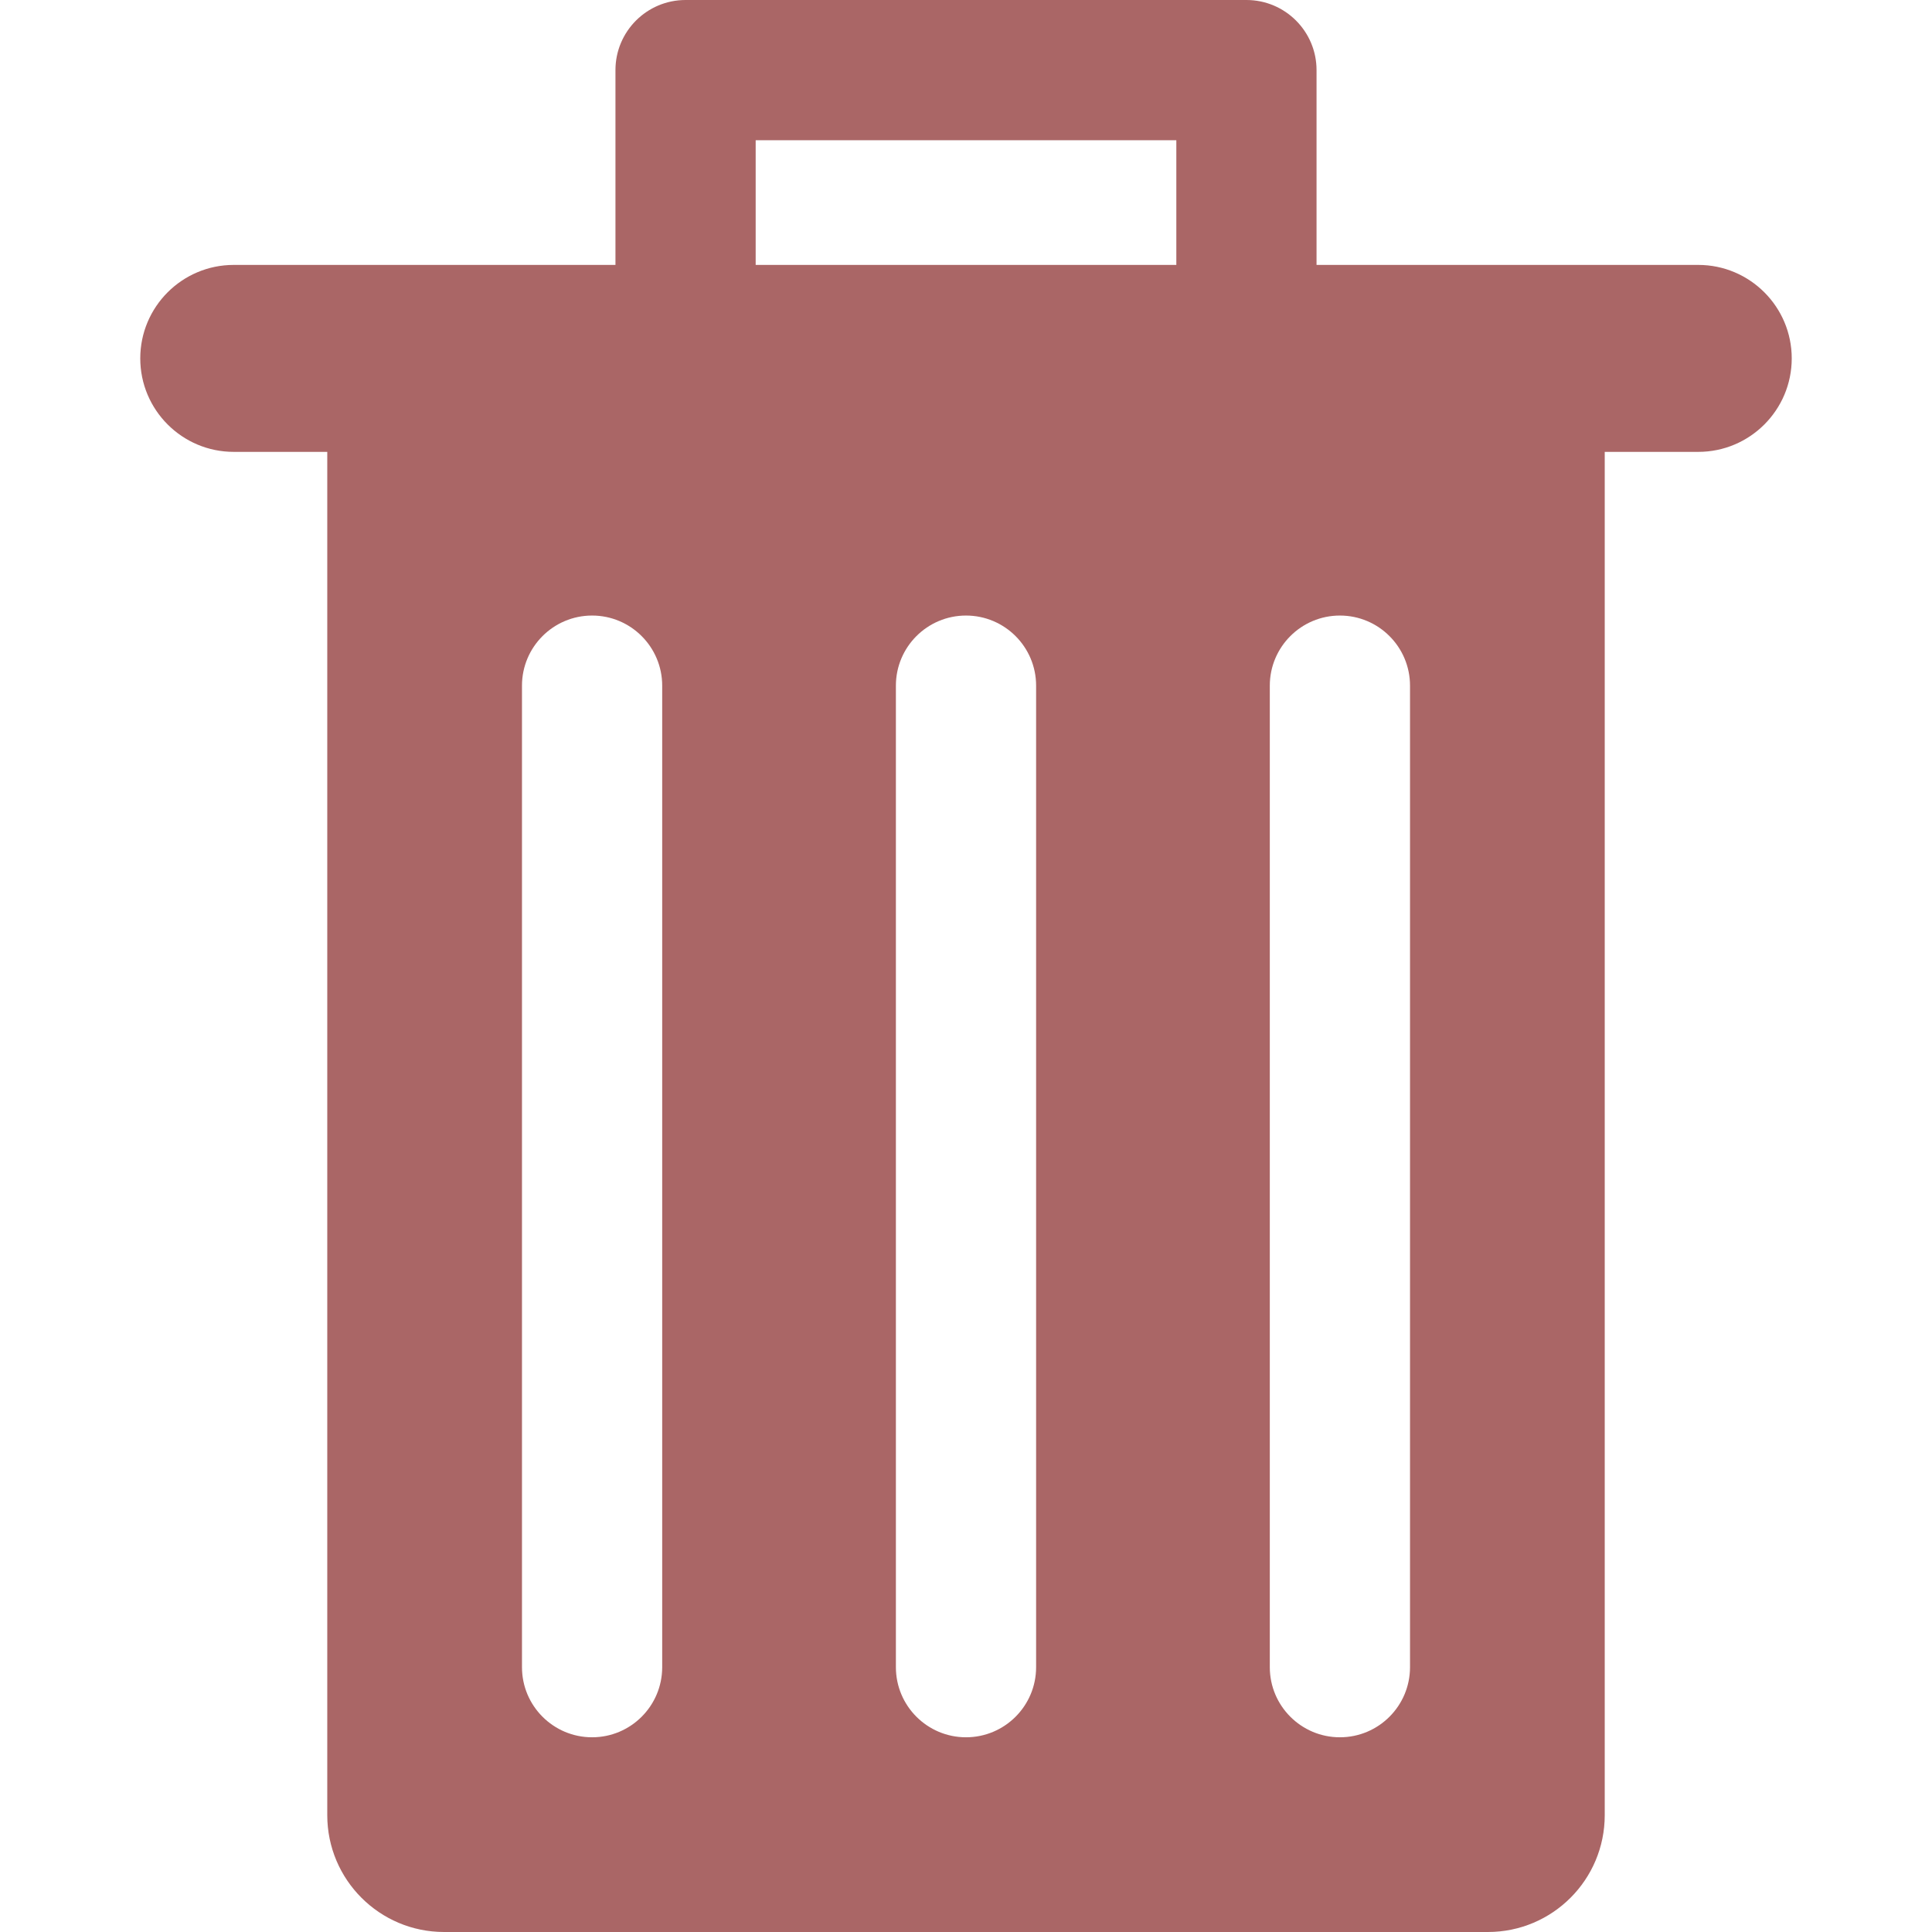
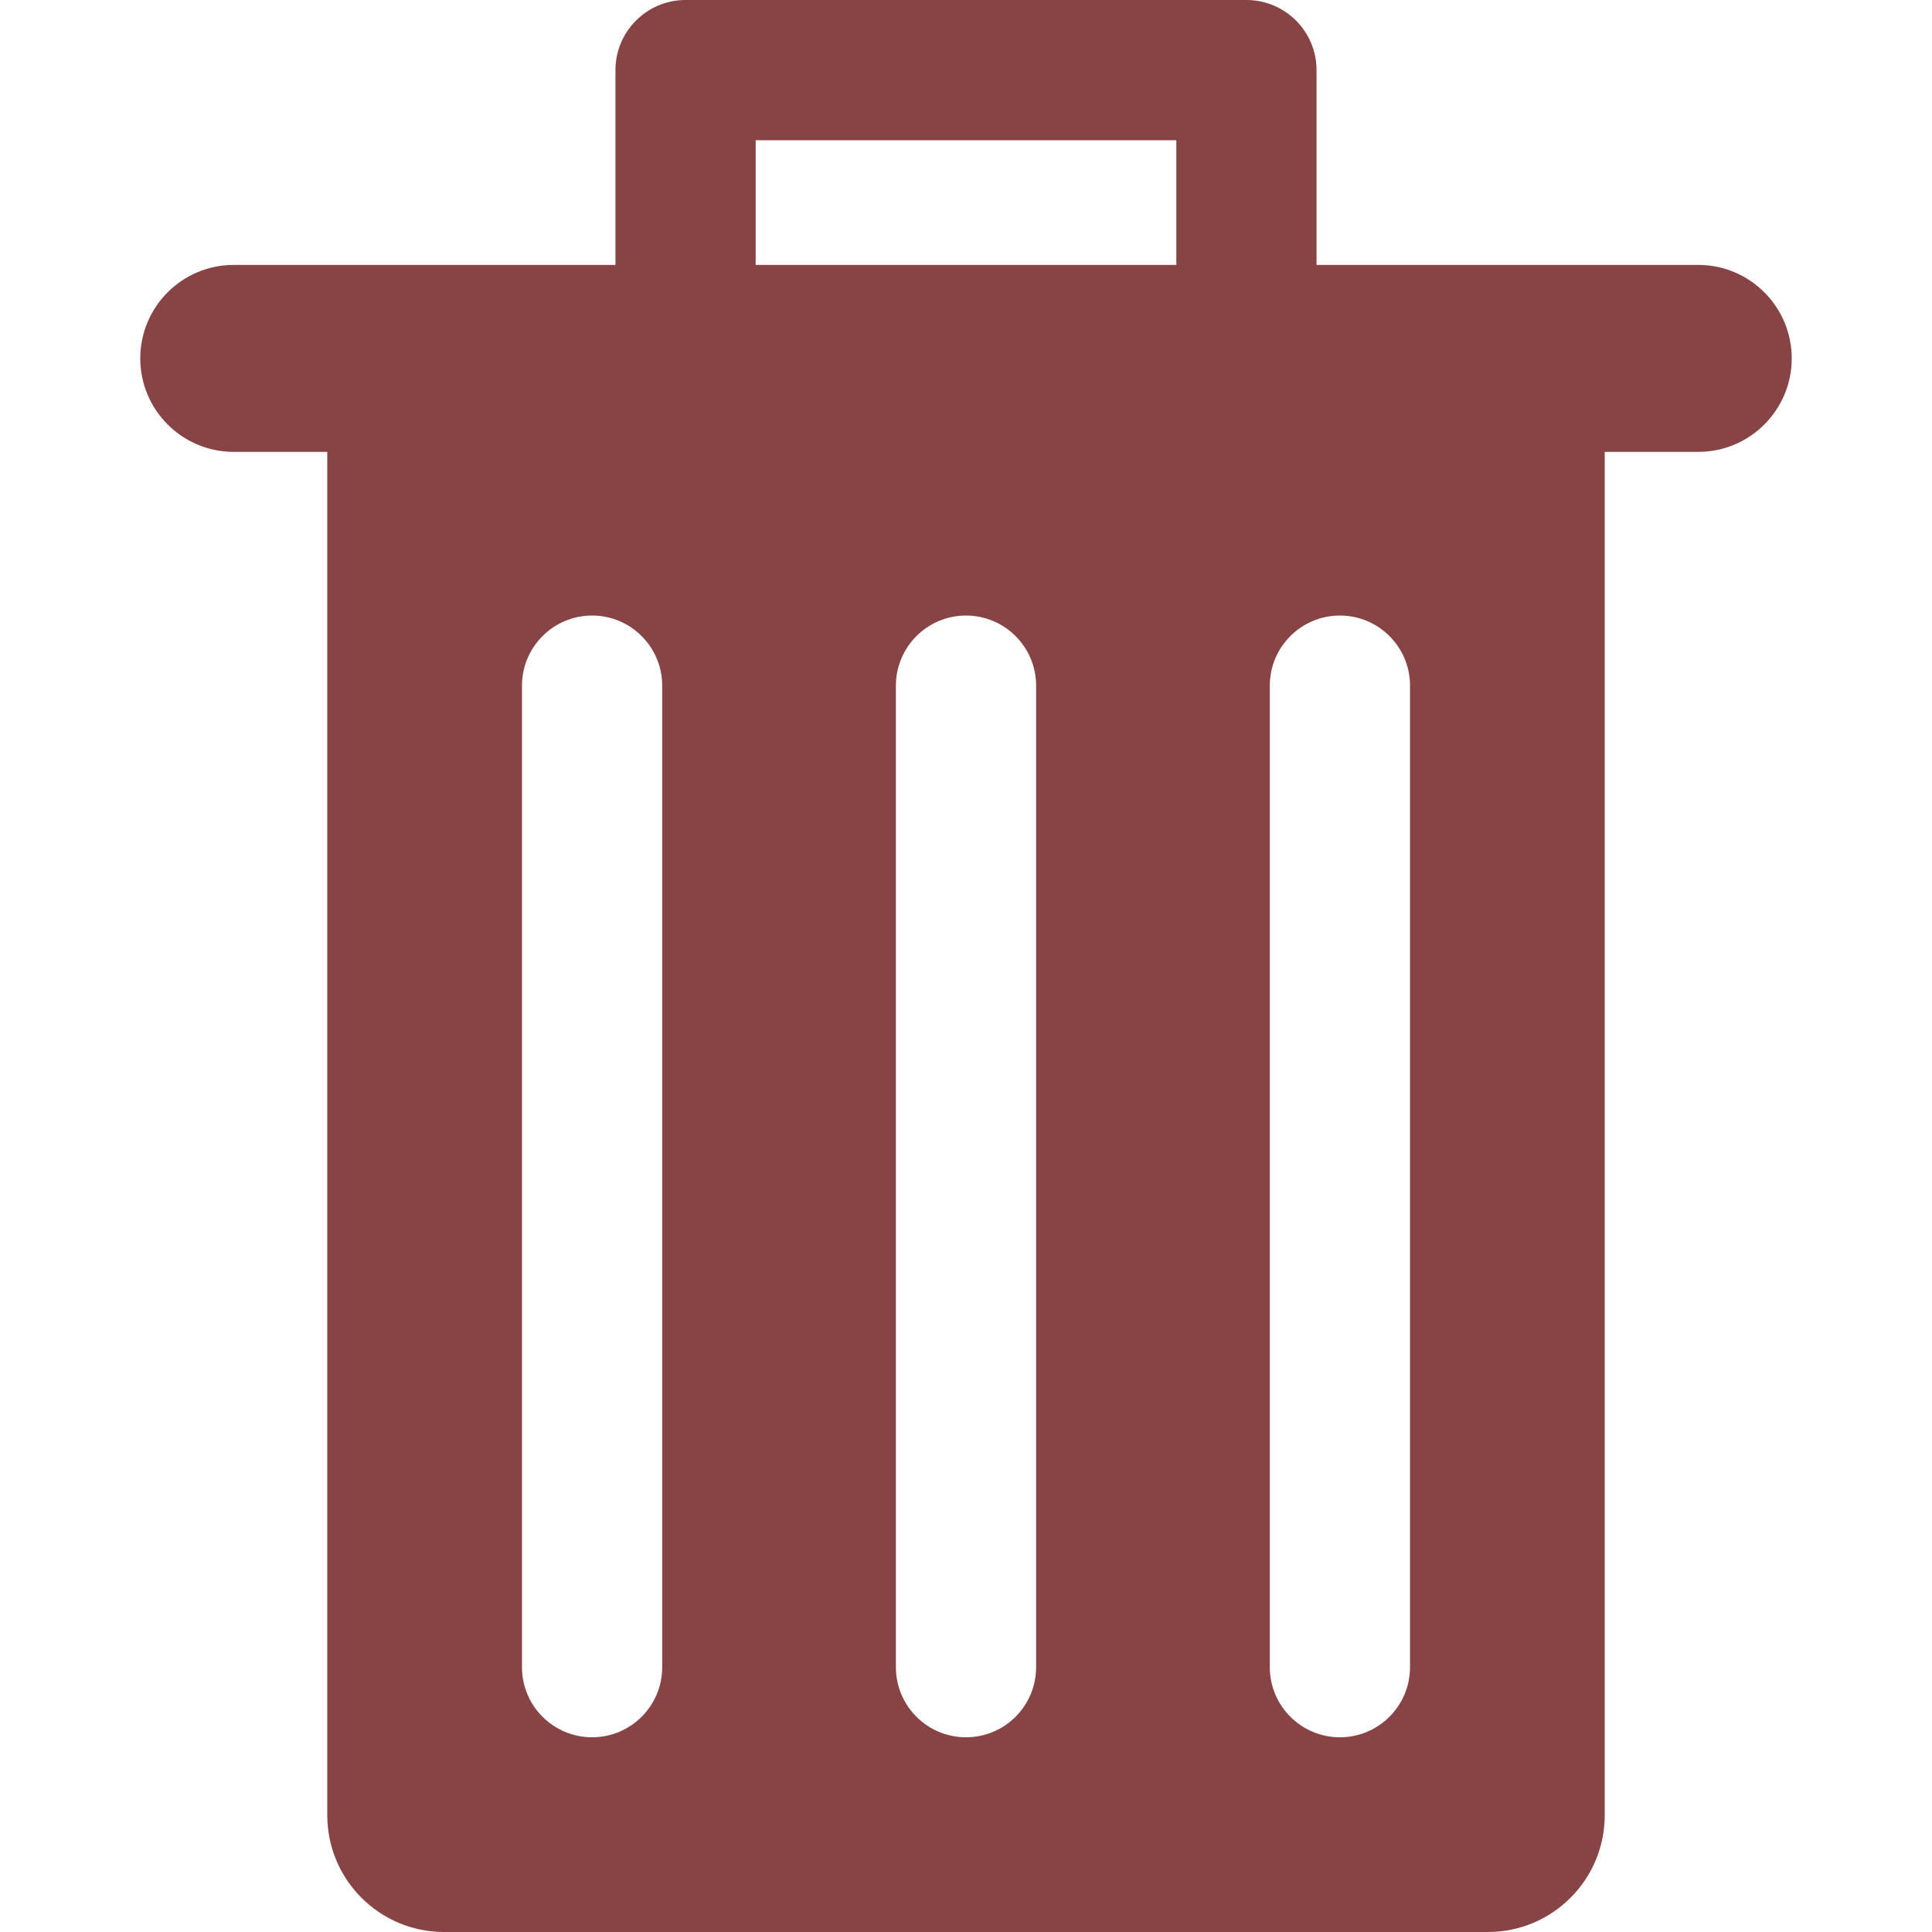
- <svg xmlns="http://www.w3.org/2000/svg" fill="#aa6666" version="1.1" id="Capa_1" width="800px" height="800px" viewBox="0 0 41.336 41.336" xml:space="preserve">
+ <svg xmlns="http://www.w3.org/2000/svg" fill="#884444" version="1.1" id="Capa_1" width="800px" height="800px" viewBox="0 0 41.336 41.336" xml:space="preserve">
  <g>
    <path d="M36.335,5.668h-8.167V1.5c0-0.828-0.672-1.5-1.5-1.5h-12c-0.828,0-1.5,0.672-1.5,1.5v4.168H5.001c-1.104,0-2,0.896-2,2   s0.896,2,2,2h2.001v29.168c0,1.381,1.119,2.5,2.5,2.5h22.332c1.381,0,2.5-1.119,2.5-2.5V9.668h2.001c1.104,0,2-0.896,2-2   S37.438,5.668,36.335,5.668z M14.168,35.67c0,0.828-0.672,1.5-1.5,1.5s-1.5-0.672-1.5-1.5v-21c0-0.828,0.672-1.5,1.5-1.5   s1.5,0.672,1.5,1.5V35.67z M22.168,35.67c0,0.828-0.672,1.5-1.5,1.5s-1.5-0.672-1.5-1.5v-21c0-0.828,0.672-1.5,1.5-1.5   s1.5,0.672,1.5,1.5V35.67z M25.168,5.668h-9V3h9V5.668z M30.168,35.67c0,0.828-0.672,1.5-1.5,1.5s-1.5-0.672-1.5-1.5v-21   c0-0.828,0.672-1.5,1.5-1.5s1.5,0.672,1.5,1.5V35.67z" />
  </g>
</svg>
